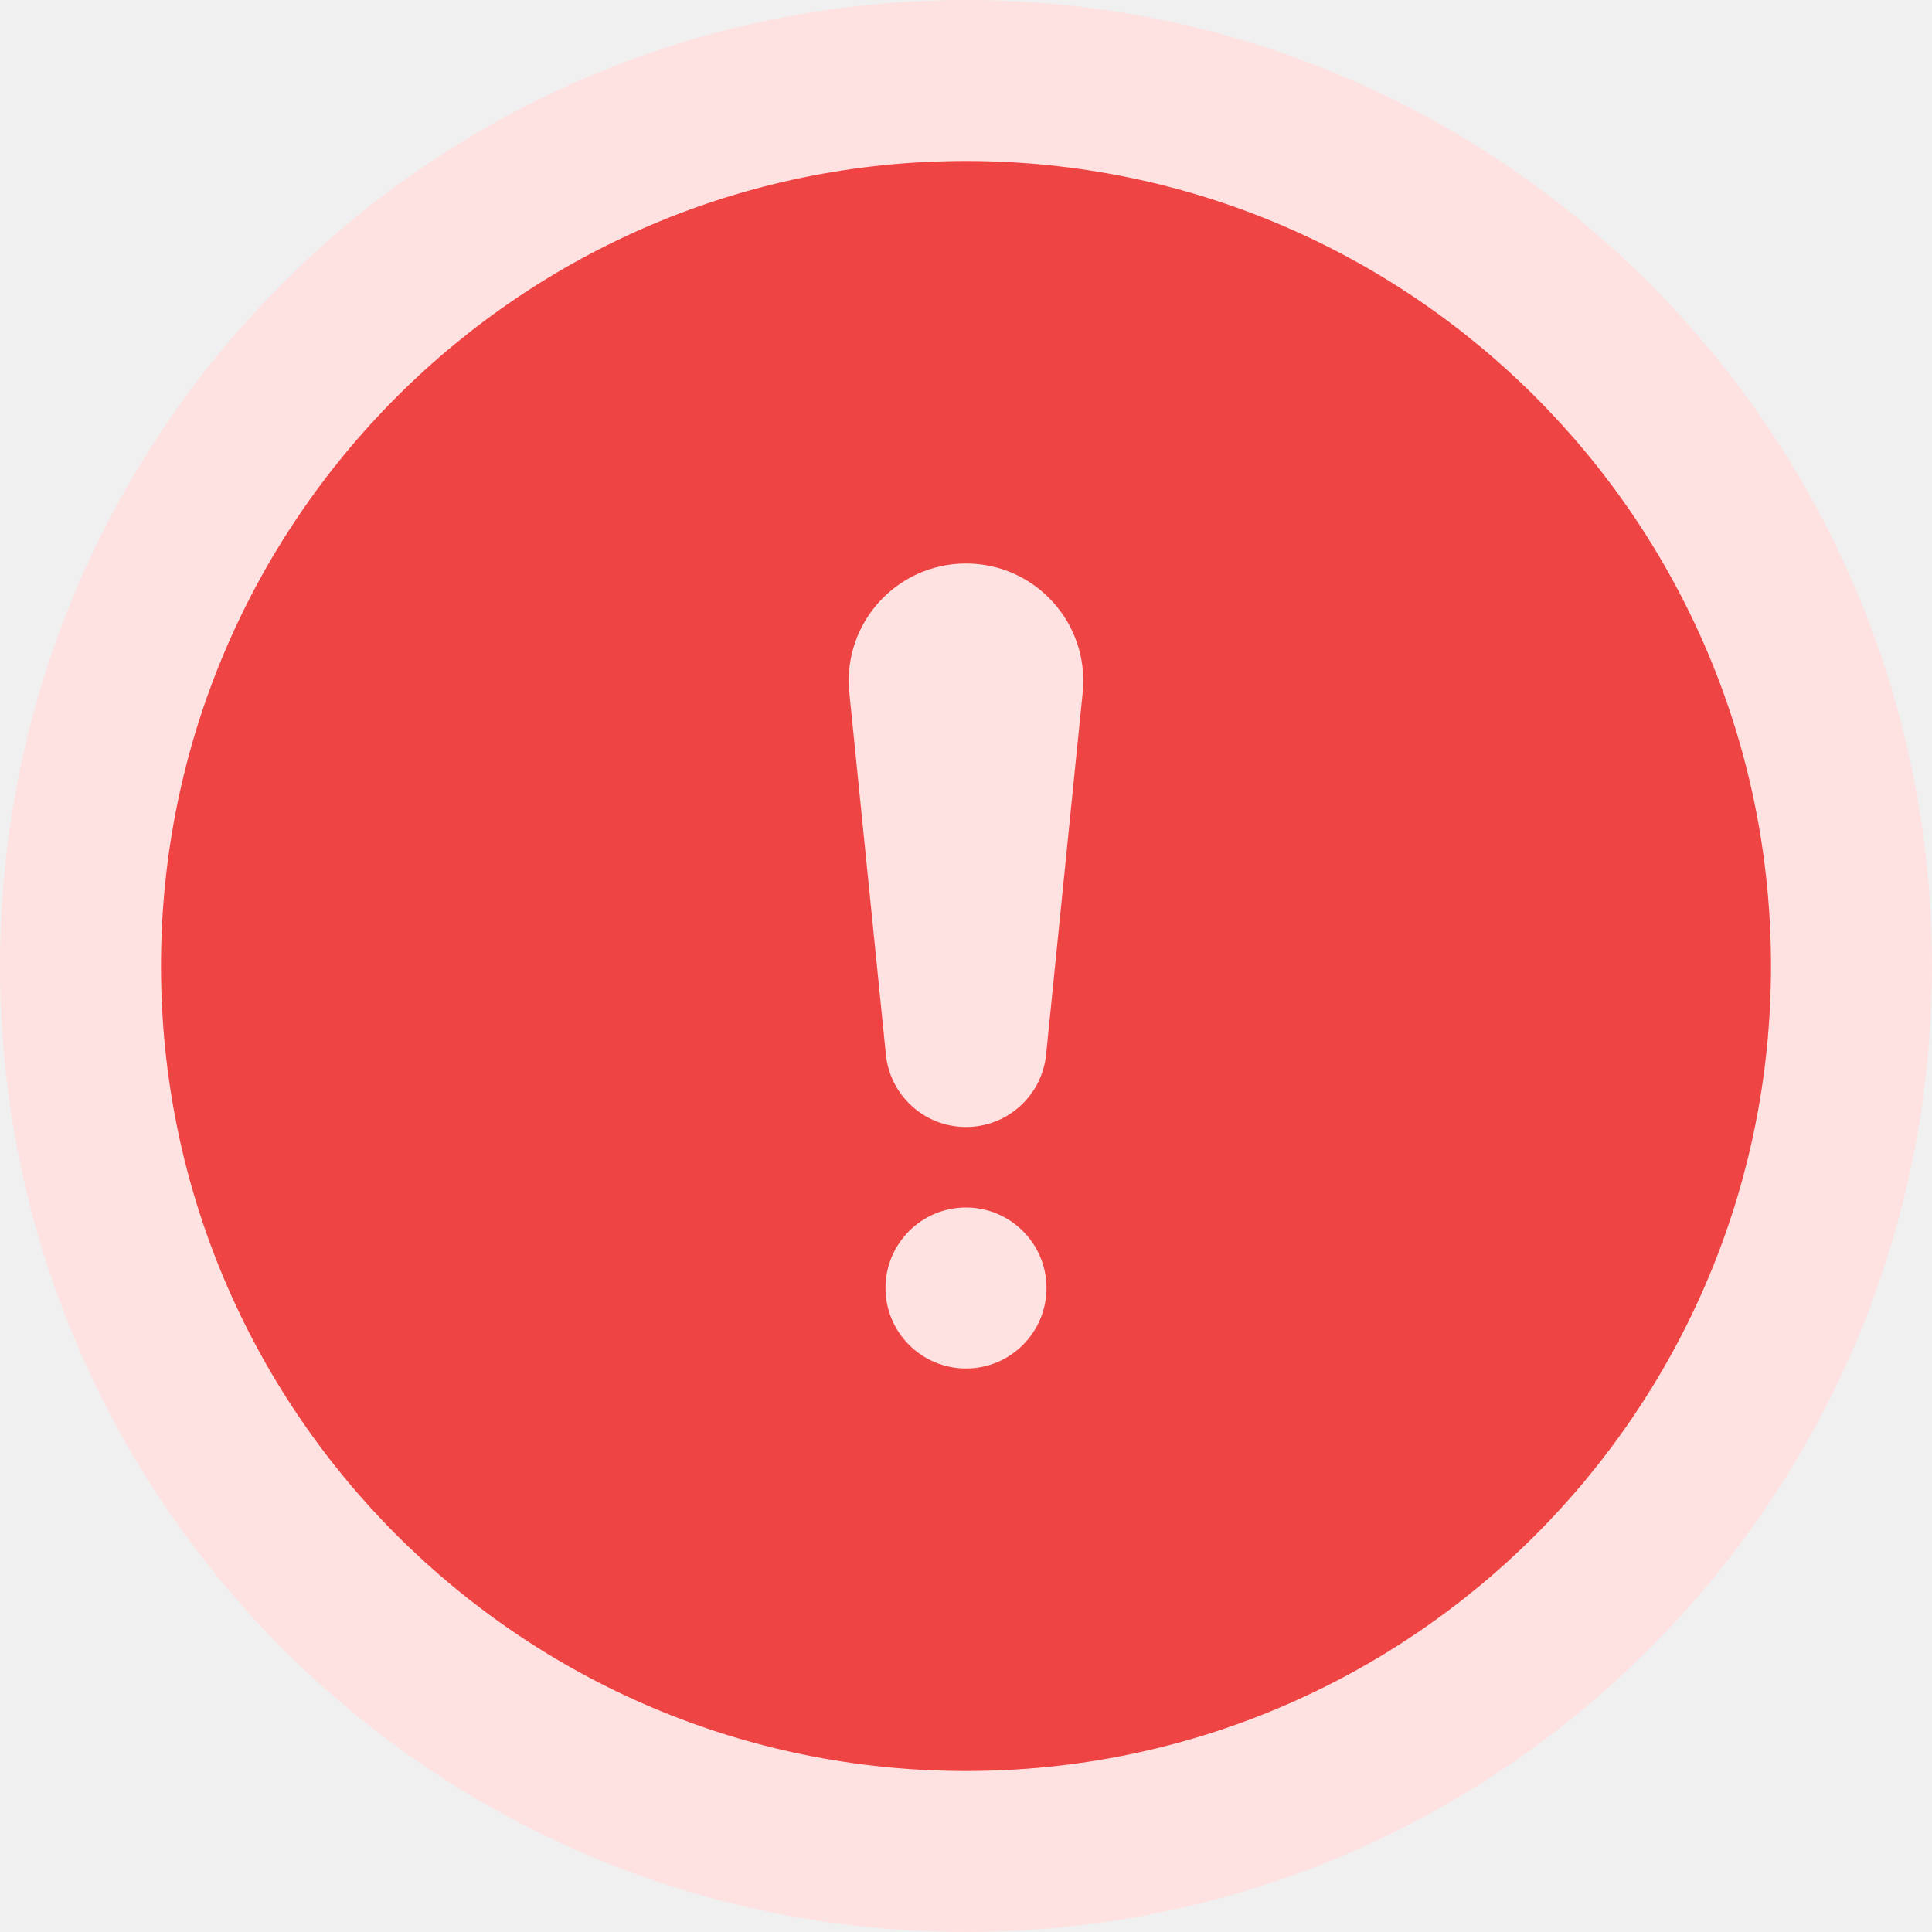
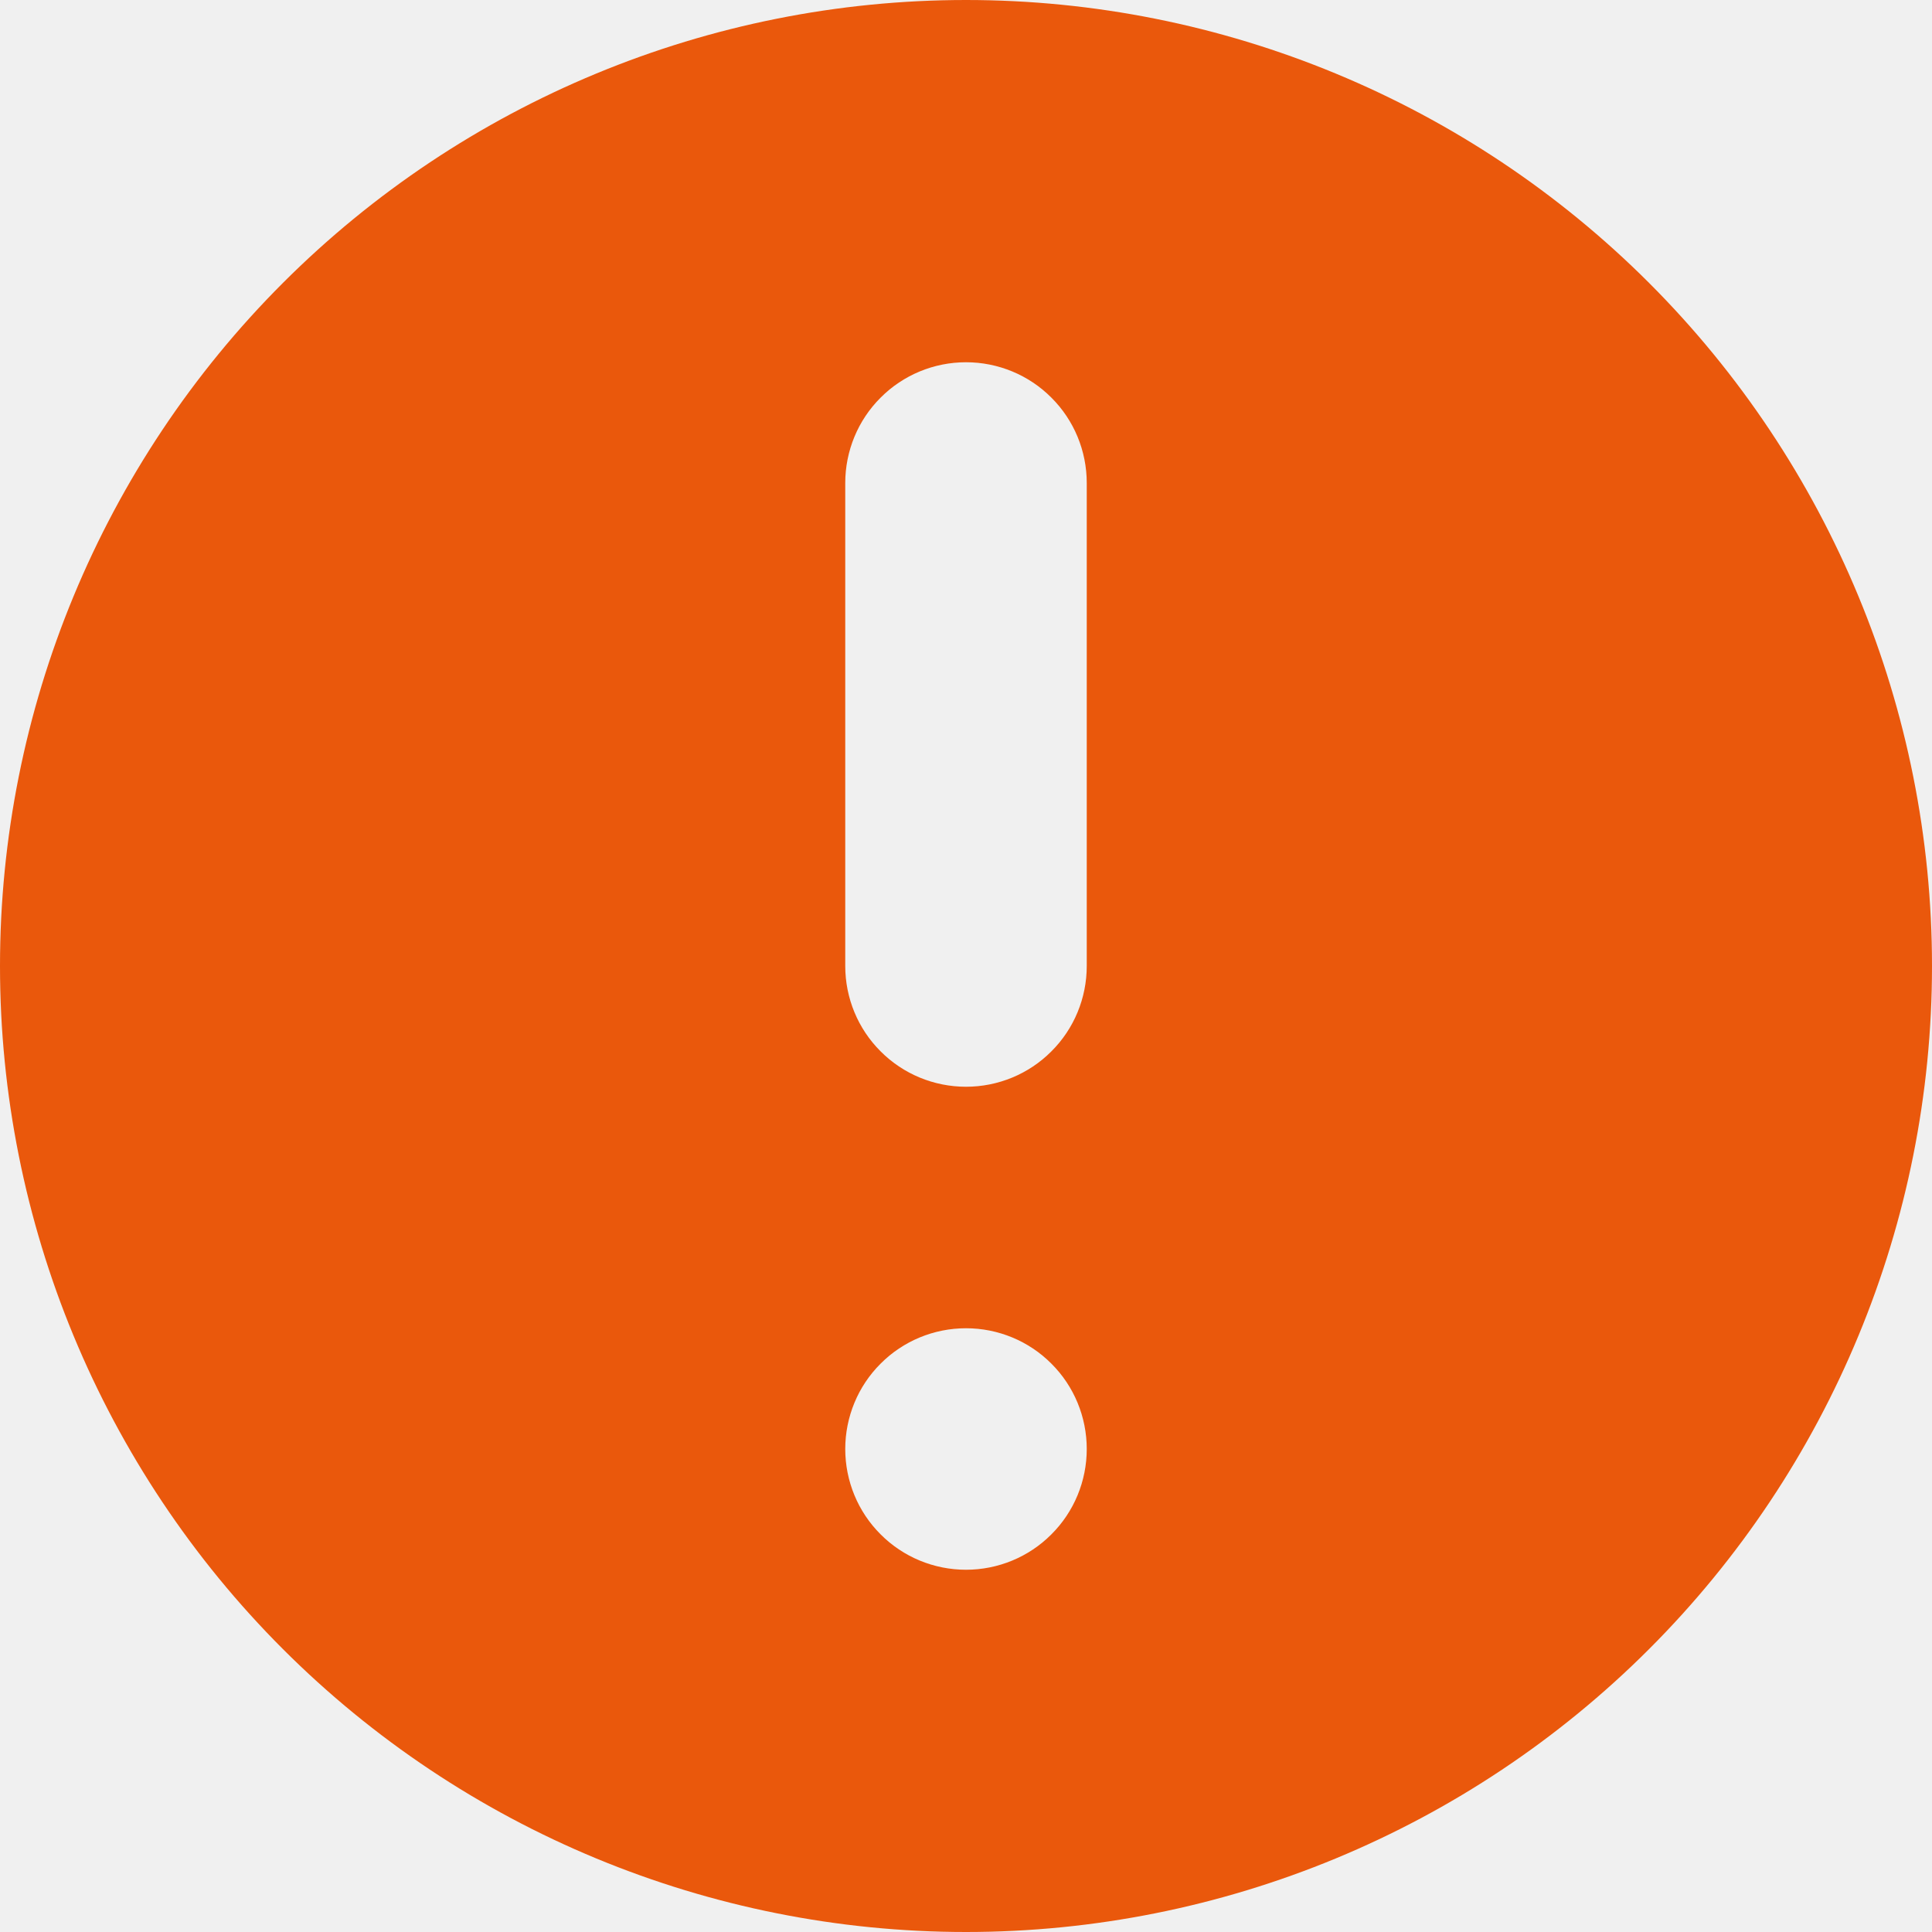
- <svg xmlns="http://www.w3.org/2000/svg" viewBox="0 0 24 24" fill="none">
-   <path d="M0 12C0 5.373 5.373 0 12 0C18.627 0 24 5.373 24 12C24 18.627 18.627 24 12 24C5.373 24 0 18.627 0 12Z" fill="#FEE2E2" />
-   <path fill-rule="evenodd" clip-rule="evenodd" d="M12 22C17.523 22 22 17.523 22 12C22 6.477 17.523 2 12 2C6.477 2 2 6.477 2 12C2 17.523 6.477 22 12 22ZM10.549 8.588C10.472 7.735 11.143 7 12 7C12.857 7 13.528 7.735 13.451 8.588L12.996 13.091C12.949 13.606 12.517 14 12 14C11.483 14 11.051 13.606 11.004 13.091L10.549 8.588ZM13 16C13 16.552 12.552 17 12 17C11.448 17 11 16.552 11 16C11 15.448 11.448 15 12 15C12.552 15 13 15.448 13 16Z" fill="#EF4444" />
+ <svg xmlns="http://www.w3.org/2000/svg" viewBox="0 0 16 16" fill="none">
+   <g clip-path="url(#clip0_1737_17320)">
+     <path fill-rule="evenodd" clip-rule="evenodd" d="M16 8C16 10.122 15.157 12.157 13.657 13.657C12.157 15.157 10.122 16 8 16C5.878 16 3.843 15.157 2.343 13.657C0.843 12.157 0 10.122 0 8C0 5.878 0.843 3.843 2.343 2.343C3.843 0.843 5.878 0 8 0C10.122 0 12.157 0.843 13.657 2.343C15.157 3.843 16 5.878 16 8V8ZM9 12C9 12.265 8.895 12.52 8.707 12.707C8.52 12.895 8.265 13 8 13C7.735 13 7.48 12.895 7.293 12.707C7.105 12.52 7 12.265 7 12C7 11.735 7.105 11.48 7.293 11.293C7.48 11.105 7.735 11 8 11C8.265 11 8.52 11.105 8.707 11.293C8.895 11.48 9 11.735 9 12V12ZM8 3C7.735 3 7.48 3.105 7.293 3.293C7.105 3.48 7 3.735 7 4V8C7 8.265 7.105 8.52 7.293 8.707C7.48 8.895 7.735 9 8 9C8.265 9 8.52 8.895 8.707 8.707C8.895 8.52 9 8.265 9 8V4C9 3.735 8.895 3.48 8.707 3.293C8.52 3.105 8.265 3 8 3Z" fill="#EA580C" />
+   </g>
+   <defs>
+     <clipPath id="clip0_1737_17320">
+       <rect width="16" height="16" fill="white" />
+     </clipPath>
+   </defs>
</svg>
